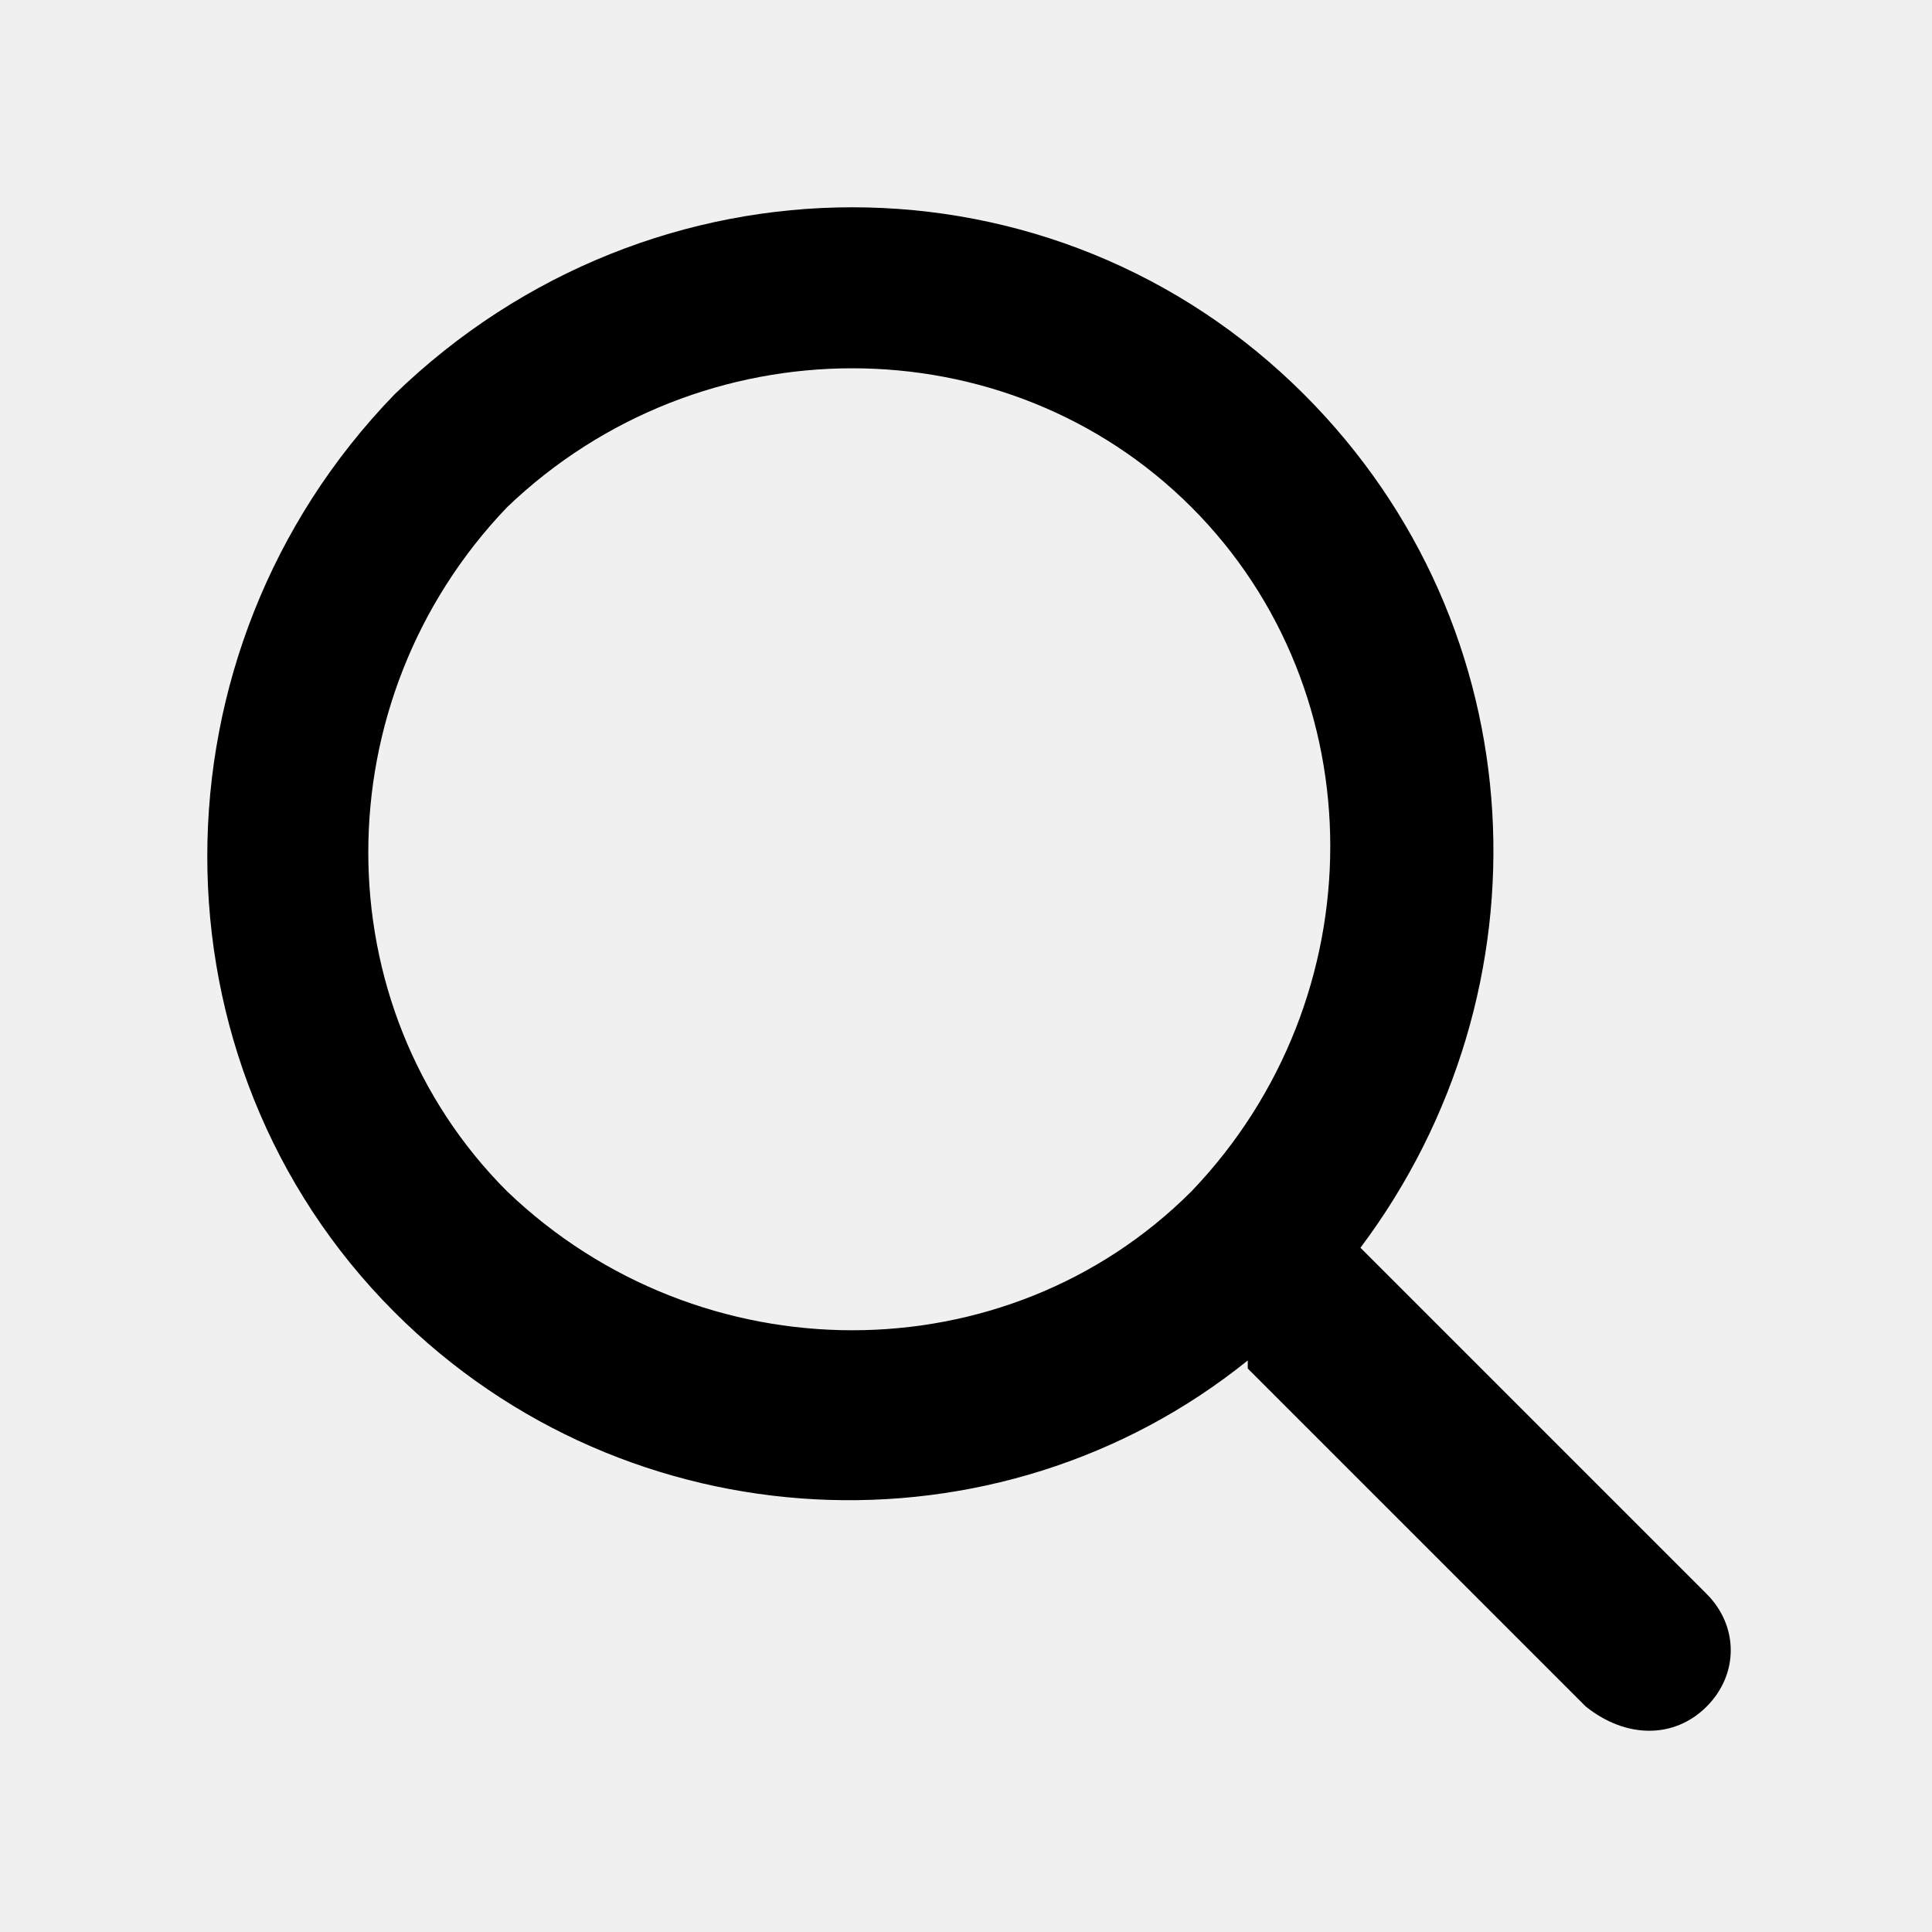
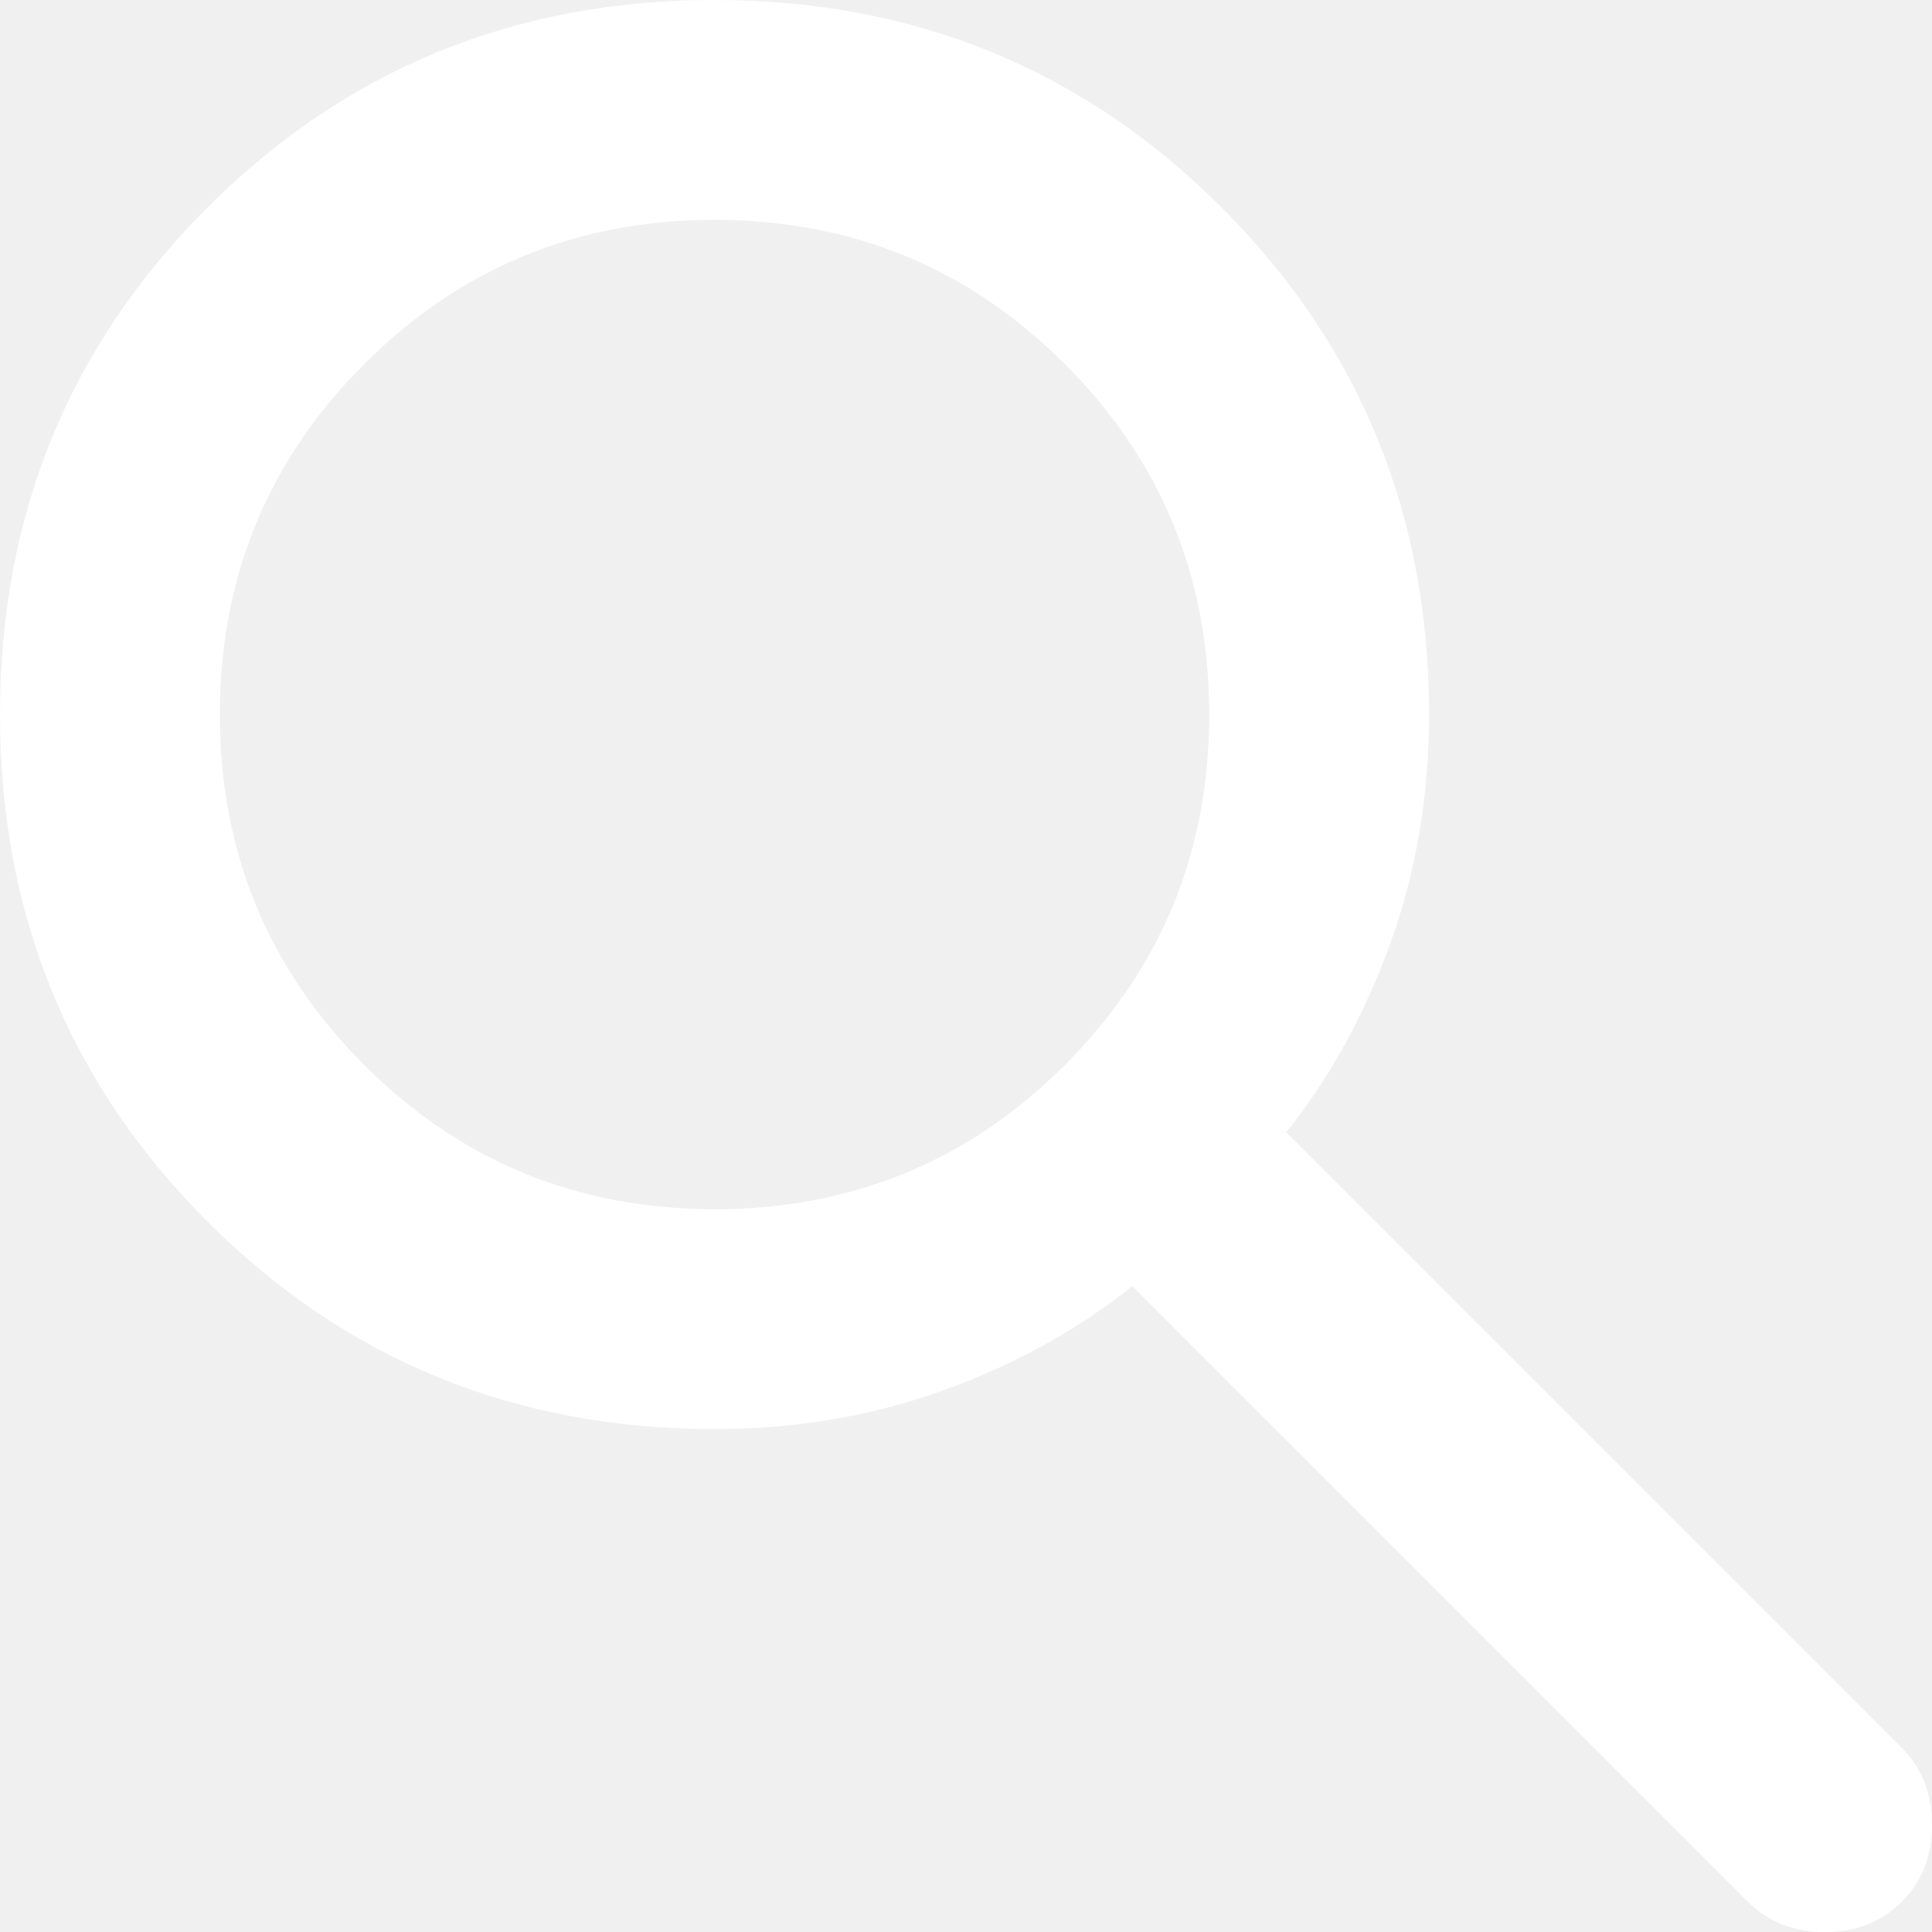
- <svg xmlns="http://www.w3.org/2000/svg" viewBox="0 0 24 24" width="24" height="24">
-   <path d="M16.9,15.5c2.4-3.2,2.2-7.7-0.7-10.6c-3.1-3.1-8.1-3.1-11.3,0c-3.1,3.2-3.1,8.3,0,11.4     c2.9,2.9,7.5,3.1,10.6,0.6c0,0.1,0,0.1,0,0.1l4.2,4.2c0.5,0.4,1.1,0.4,1.5,0c0.4-0.4,0.4-1,0-1.4L16.9,15.5     C16.9,15.5,16.9,15.5,16.9,15.5L16.9,15.5z M14.8,6.3c2.3,2.3,2.3,6.1,0,8.5c-2.3,2.3-6.1,2.3-8.5,0C4,12.5,4,8.7,6.3,6.3     C8.7,4,12.5,4,14.8,6.3z" />
+ <svg xmlns="http://www.w3.org/2000/svg" width="100" height="100" viewBox="0 0 100 100" fill="none">
+   <path d="M36.984 73.969C26.648 73.969 17.899 70.389 10.74 63.229C3.58 56.069 0 47.321 0 36.984C0 26.648 3.58 17.899 10.74 10.74C17.899 3.58 26.648 0 36.984 0C47.321 0 56.069 3.58 63.229 10.74C70.389 17.899 73.969 26.648 73.969 36.984C73.969 41.157 73.305 45.093 71.977 48.791C70.65 52.489 68.848 55.761 66.572 58.606L98.435 90.469C99.478 91.513 100 92.84 100 94.452C100 96.064 99.478 97.392 98.435 98.435C97.392 99.478 96.064 100 94.452 100C92.84 100 91.513 99.478 90.469 98.435L58.606 66.572C55.761 68.848 52.489 70.65 48.791 71.977C45.093 73.305 41.157 73.969 36.984 73.969ZM36.984 62.589C44.097 62.589 50.142 60.1 55.121 55.121C60.1 50.142 62.589 44.097 62.589 36.984C62.589 29.872 60.1 23.826 55.121 18.848C50.142 13.869 44.097 11.38 36.984 11.38C29.872 11.38 23.826 13.869 18.848 18.848C13.869 23.826 11.38 29.872 11.38 36.984C11.38 44.097 13.869 50.142 18.848 55.121C23.826 60.1 29.872 62.589 36.984 62.589Z" fill="white" />
</svg>
